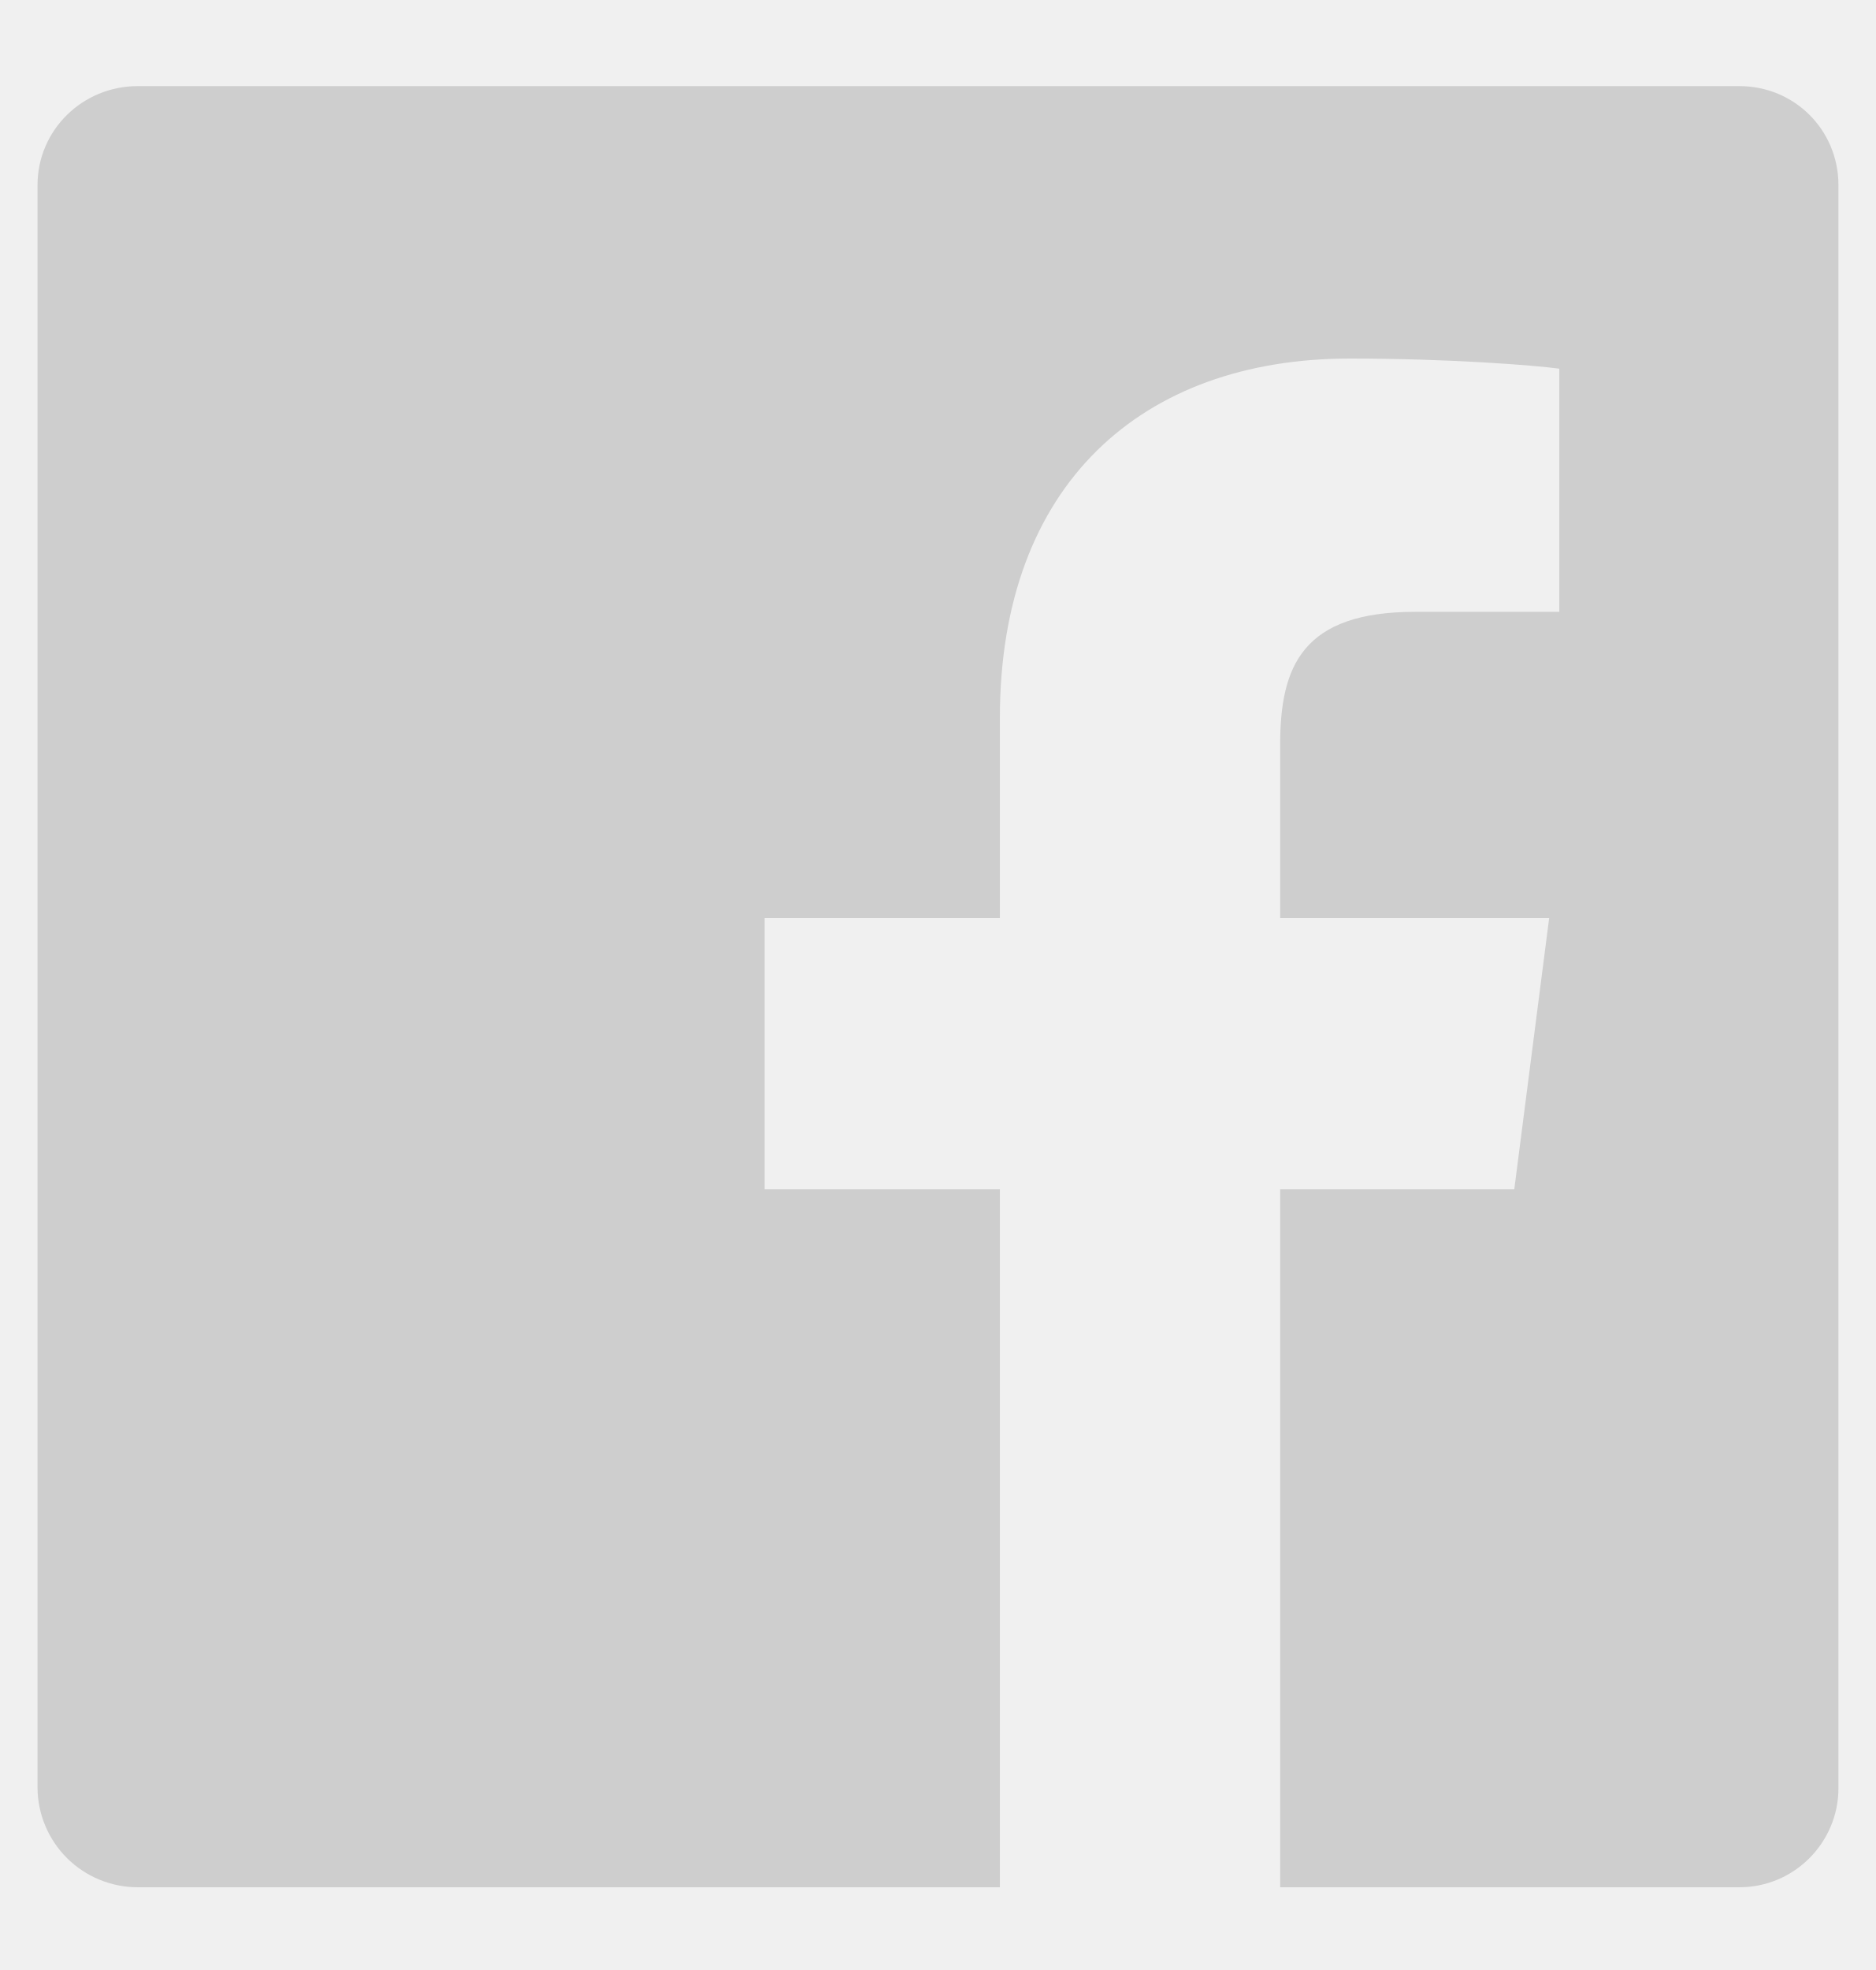
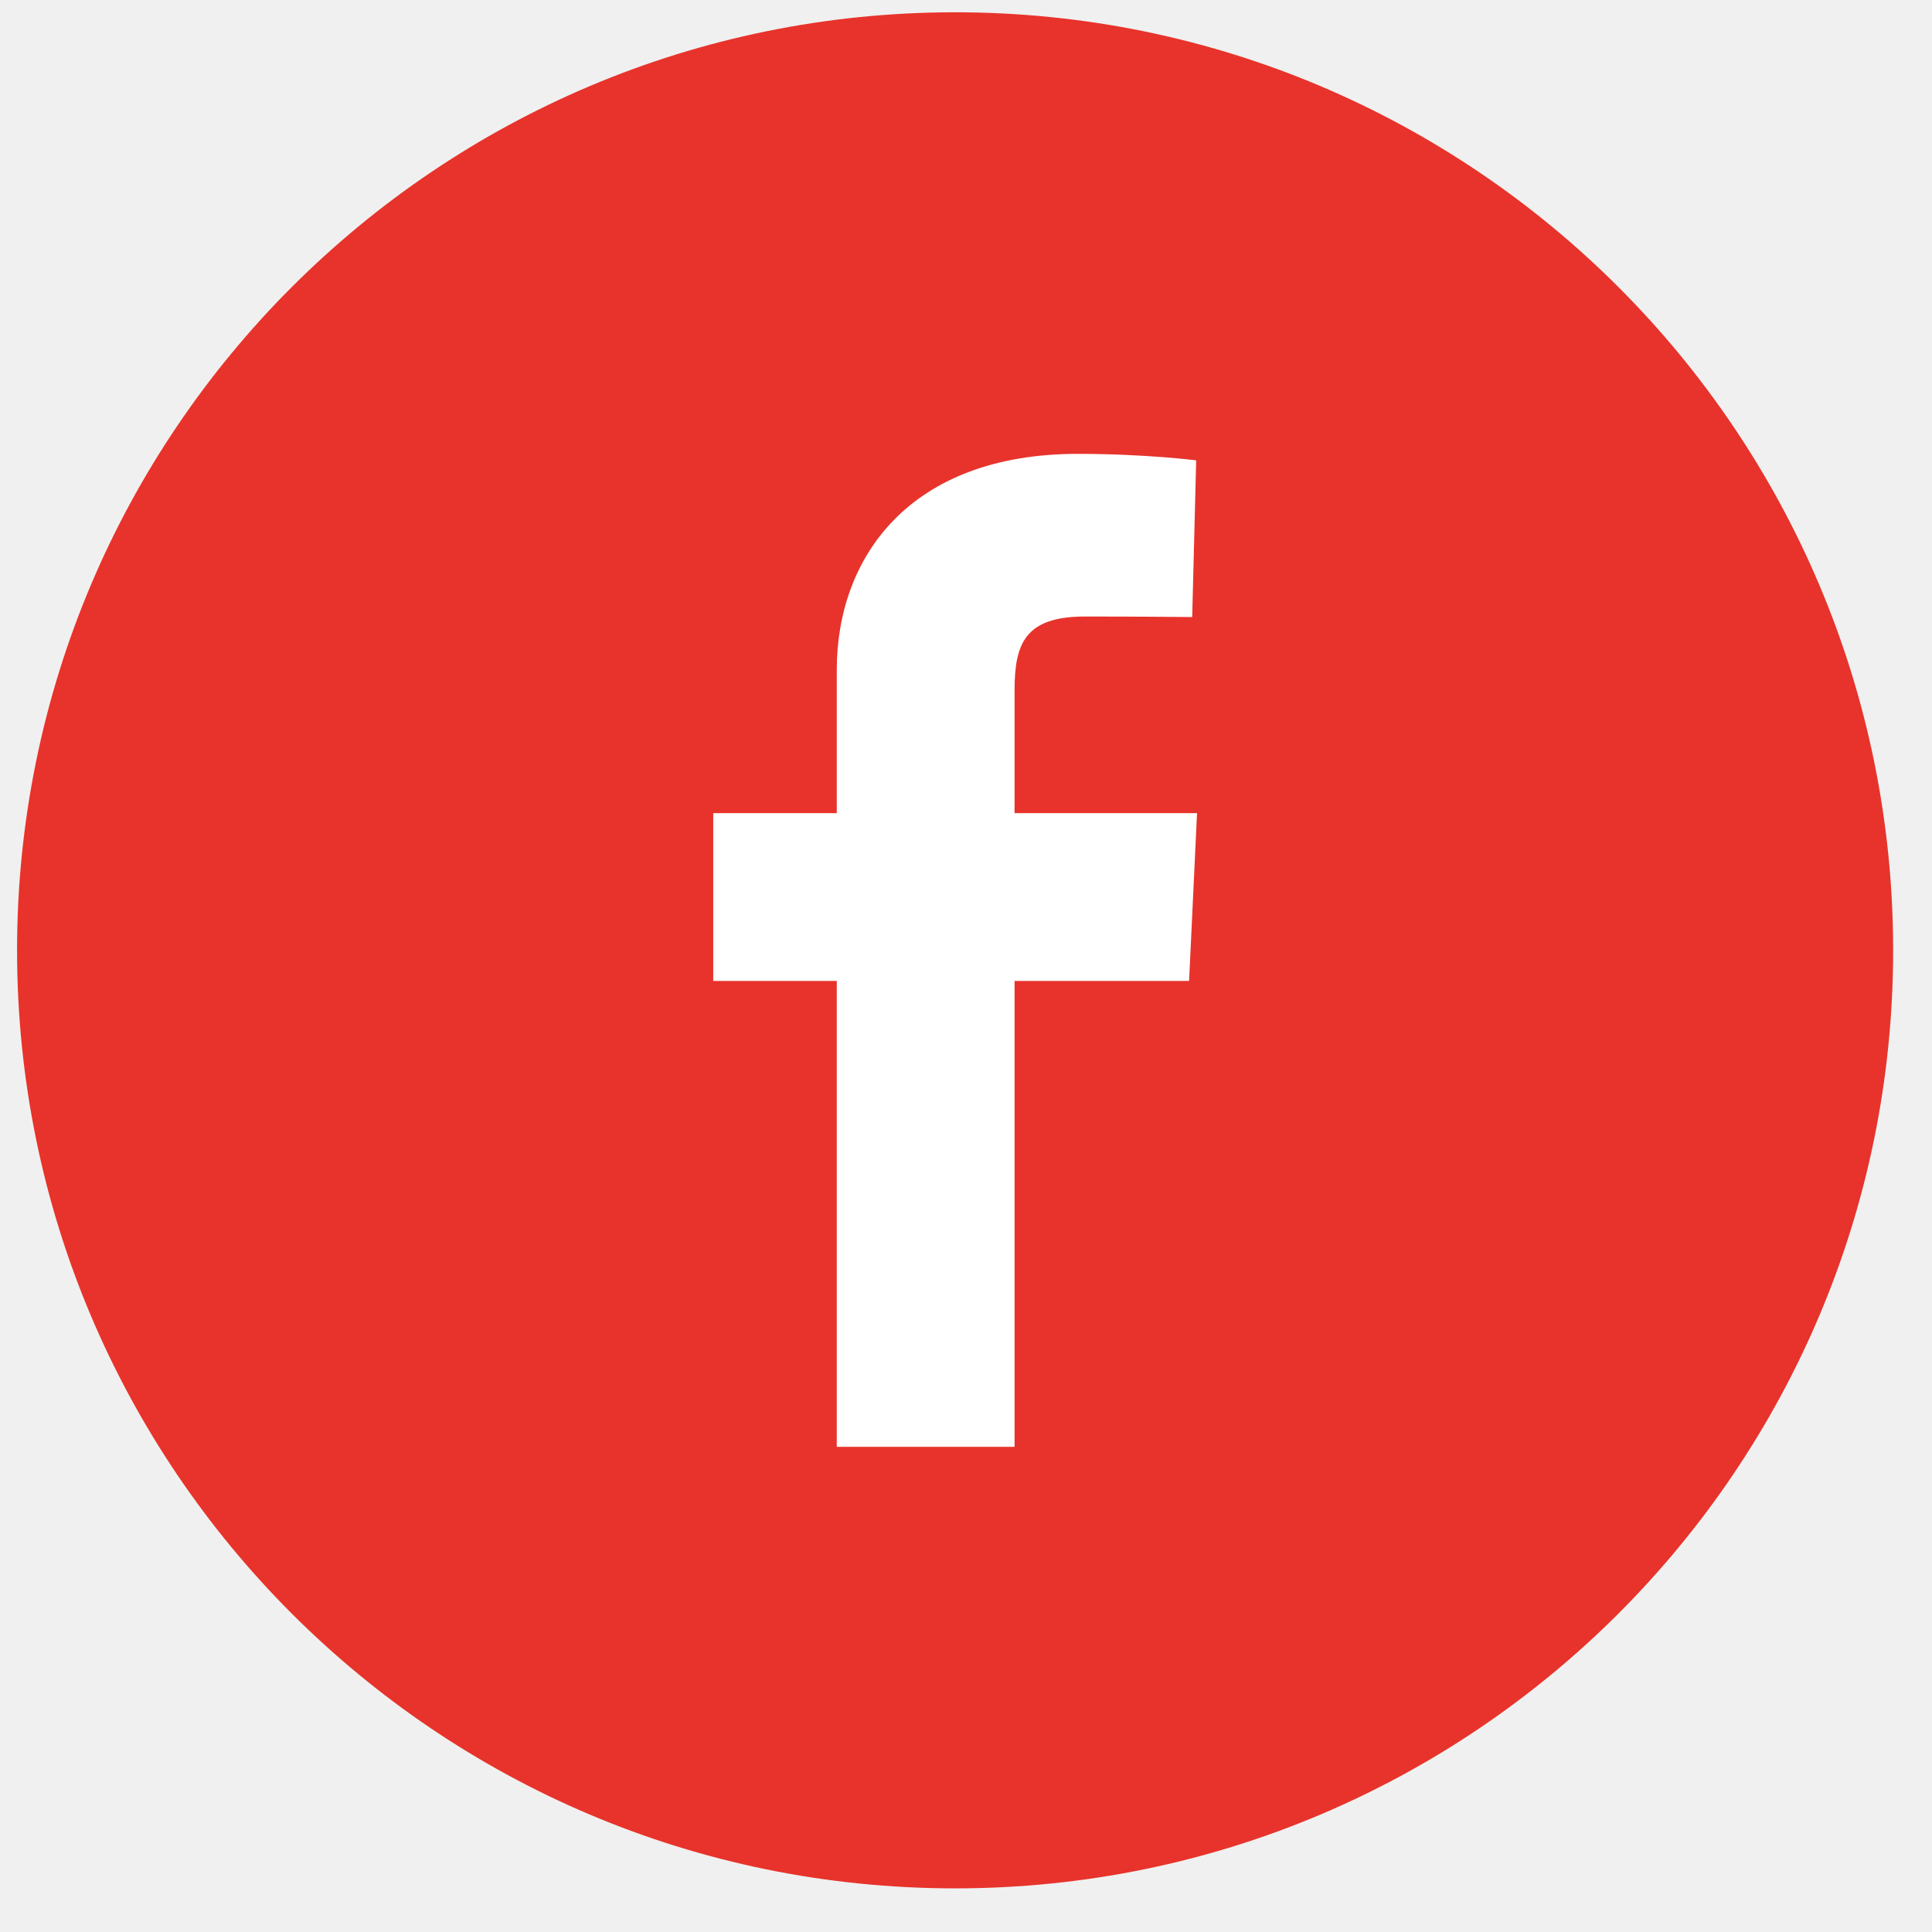
- <svg xmlns="http://www.w3.org/2000/svg" width="20" height="21" viewBox="0 0 20 21" fill="none">
-   <path d="M1.468 0.918H18.544C19.132 0.918 19.6 1.386 19.6 1.974V19.062C19.6 19.638 19.132 20.118 18.544 20.118H13.648V12.678H16.144L16.516 9.786H13.648V7.938C13.648 7.098 13.888 6.522 15.088 6.522H16.624V3.93C16.36 3.894 15.448 3.822 14.392 3.822C12.172 3.822 10.66 5.166 10.66 7.65V9.786H8.152V12.678H10.66V20.118H1.468C1.187 20.118 0.917 20.007 0.717 19.81C0.517 19.612 0.403 19.343 0.4 19.062V1.974C0.4 1.386 0.88 0.918 1.468 0.918Z" fill="#CECECE" />
+ <svg xmlns="http://www.w3.org/2000/svg" width="36" height="36" viewBox="0 0 36 36" fill="none">
+   <rect x="0.318" y="0.229" width="34.958" height="34.958" rx="17.479" fill="#E7332B" />
+   <path d="M15.592 26.96V18.278H13.29V15.152H15.592V12.482C15.592 10.384 16.951 8.457 20.083 8.457C21.351 8.457 22.289 8.578 22.289 8.578L22.215 11.498C22.215 11.498 21.259 11.488 20.215 11.488C19.086 11.488 18.905 12.008 18.905 12.869V15.152H22.305L22.157 18.278H18.905V26.96H15.592Z" fill="white" />
</svg>
